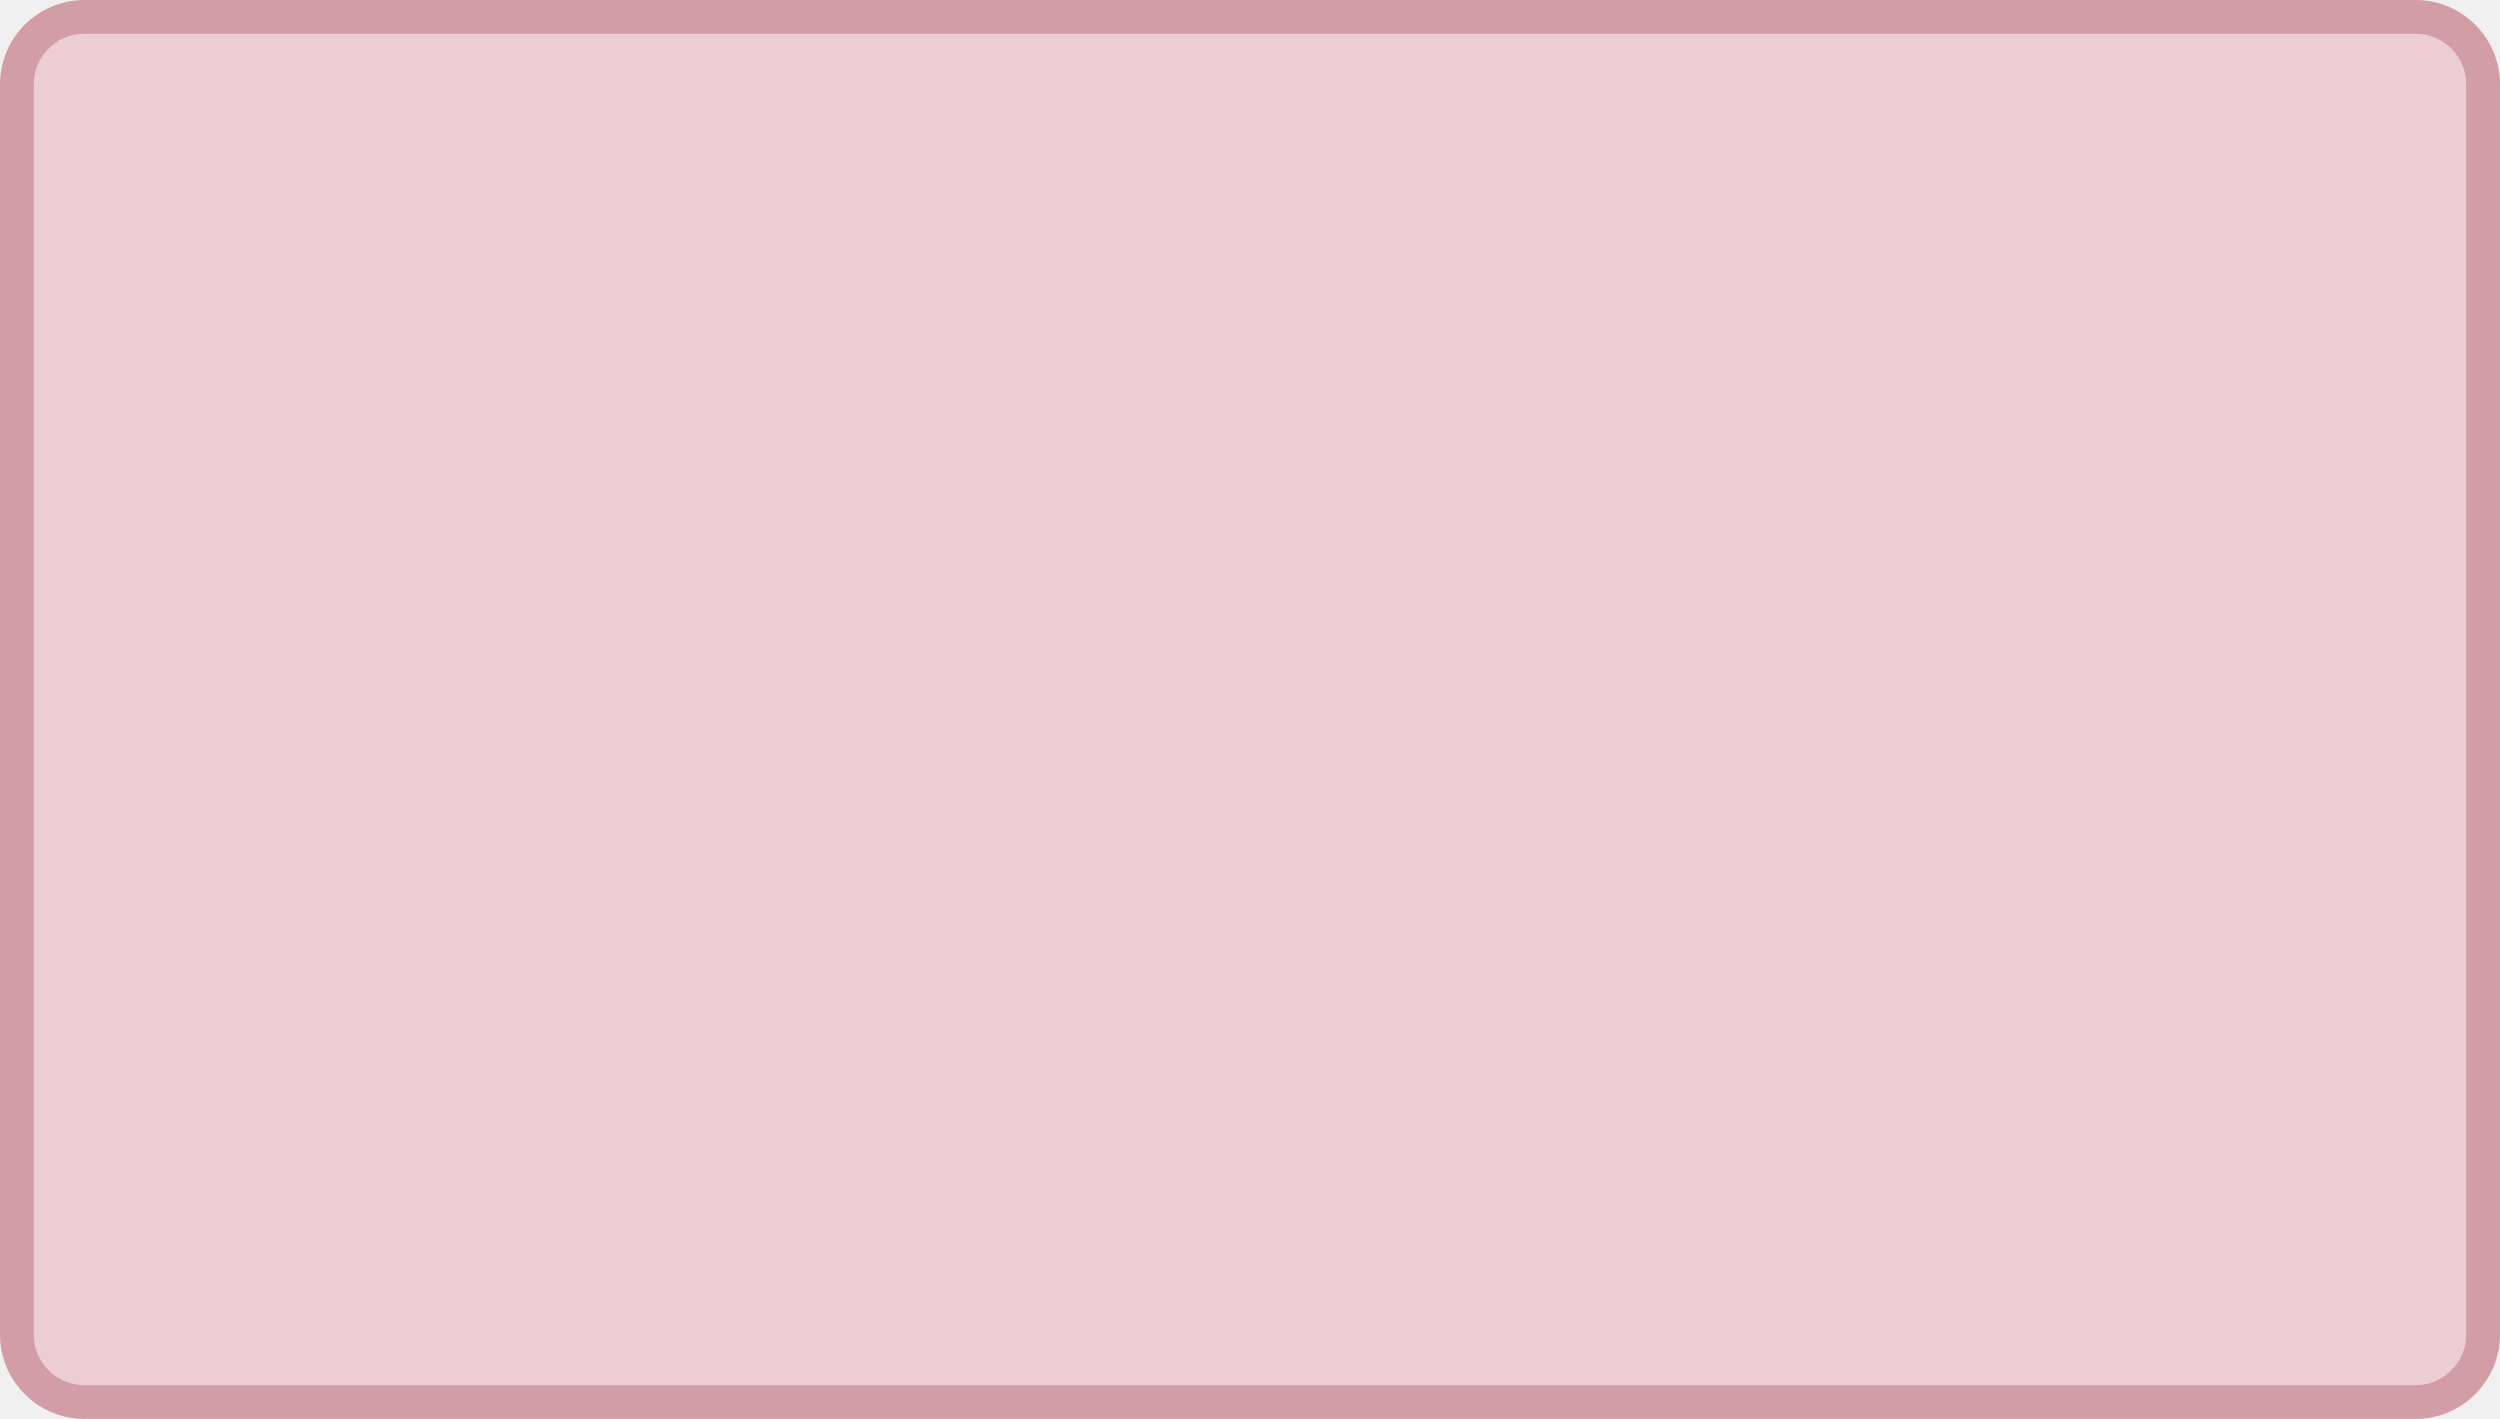
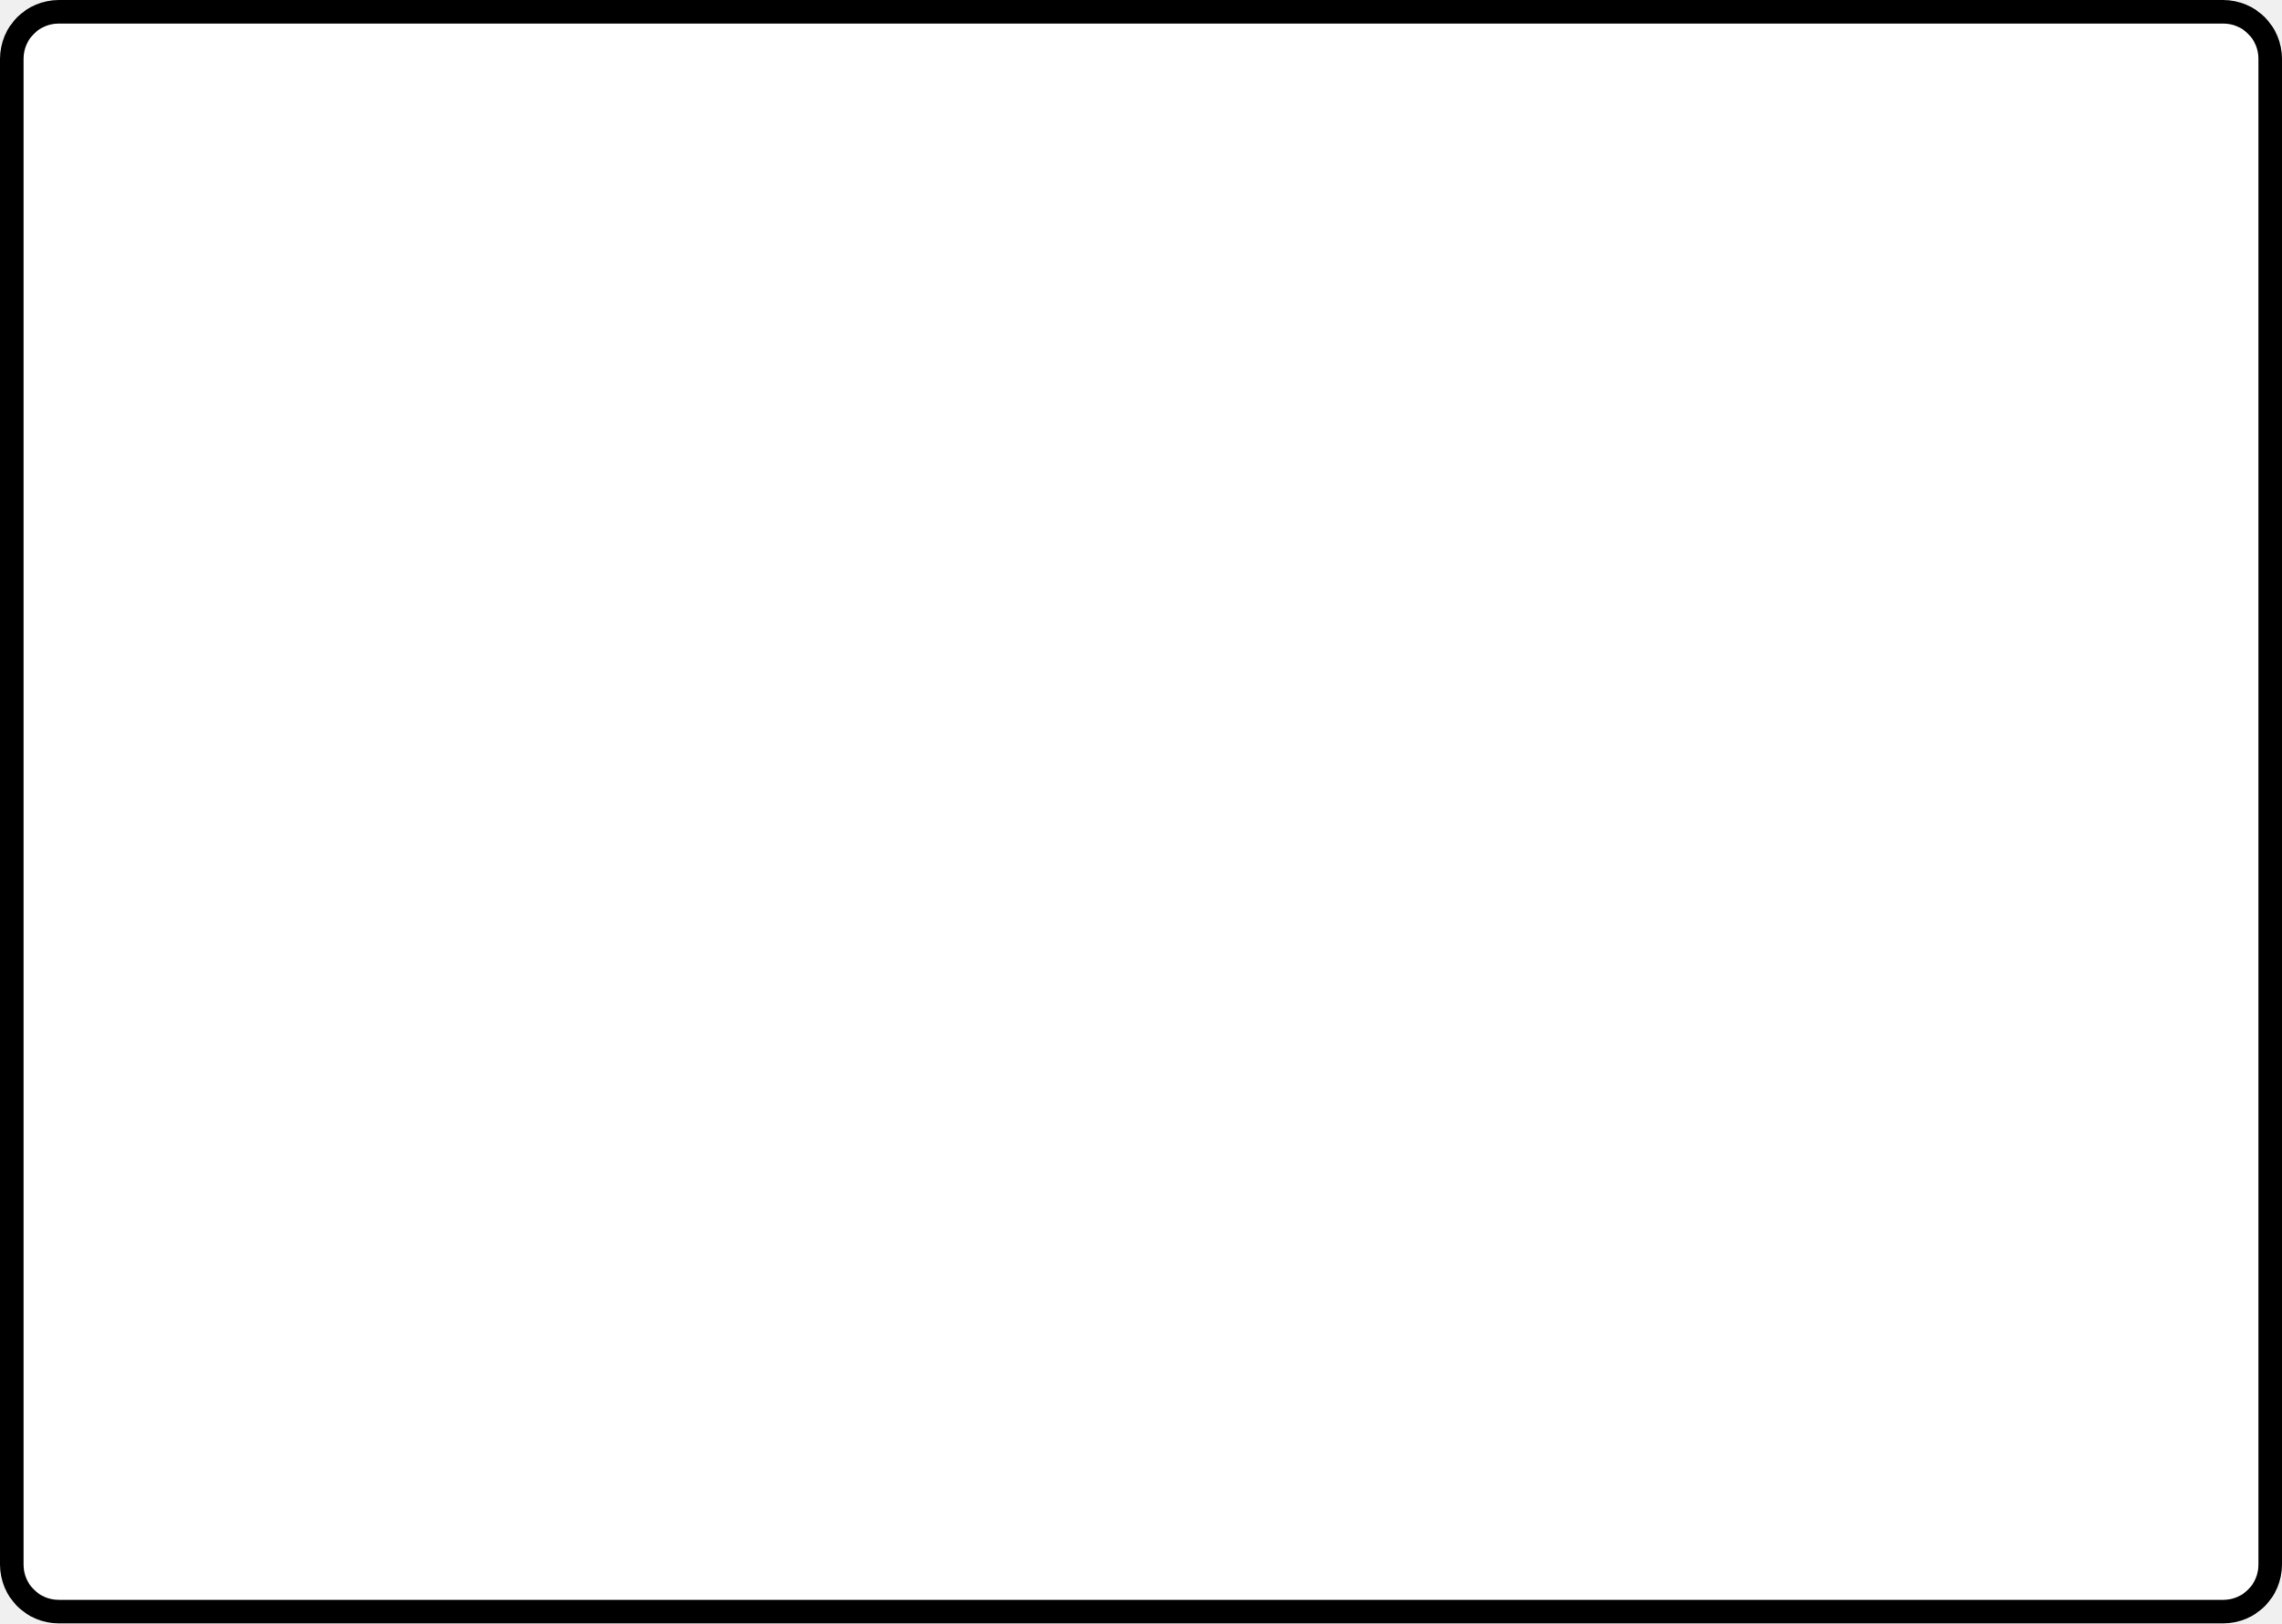
- <svg xmlns="http://www.w3.org/2000/svg" width="100%" height="100%" viewBox="0 0 74.0 42.0">
-   <rect x="0.5" y="0.5" width="73.0" height="41.0" rx="2" ry="2" id="shield" style="fill:#eccdd1;stroke:#d39da5;stroke-width:1;" />
+ <svg xmlns="http://www.w3.org/2000/svg" width="100%" height="100%" viewBox="0 0 97 69">
+   <rect x="0.5" y="0.5" width="96" height="68" rx="2" ry="2" id="shield" style="fill:#ffffff;stroke:#000000;stroke-width:1;" />
</svg>
